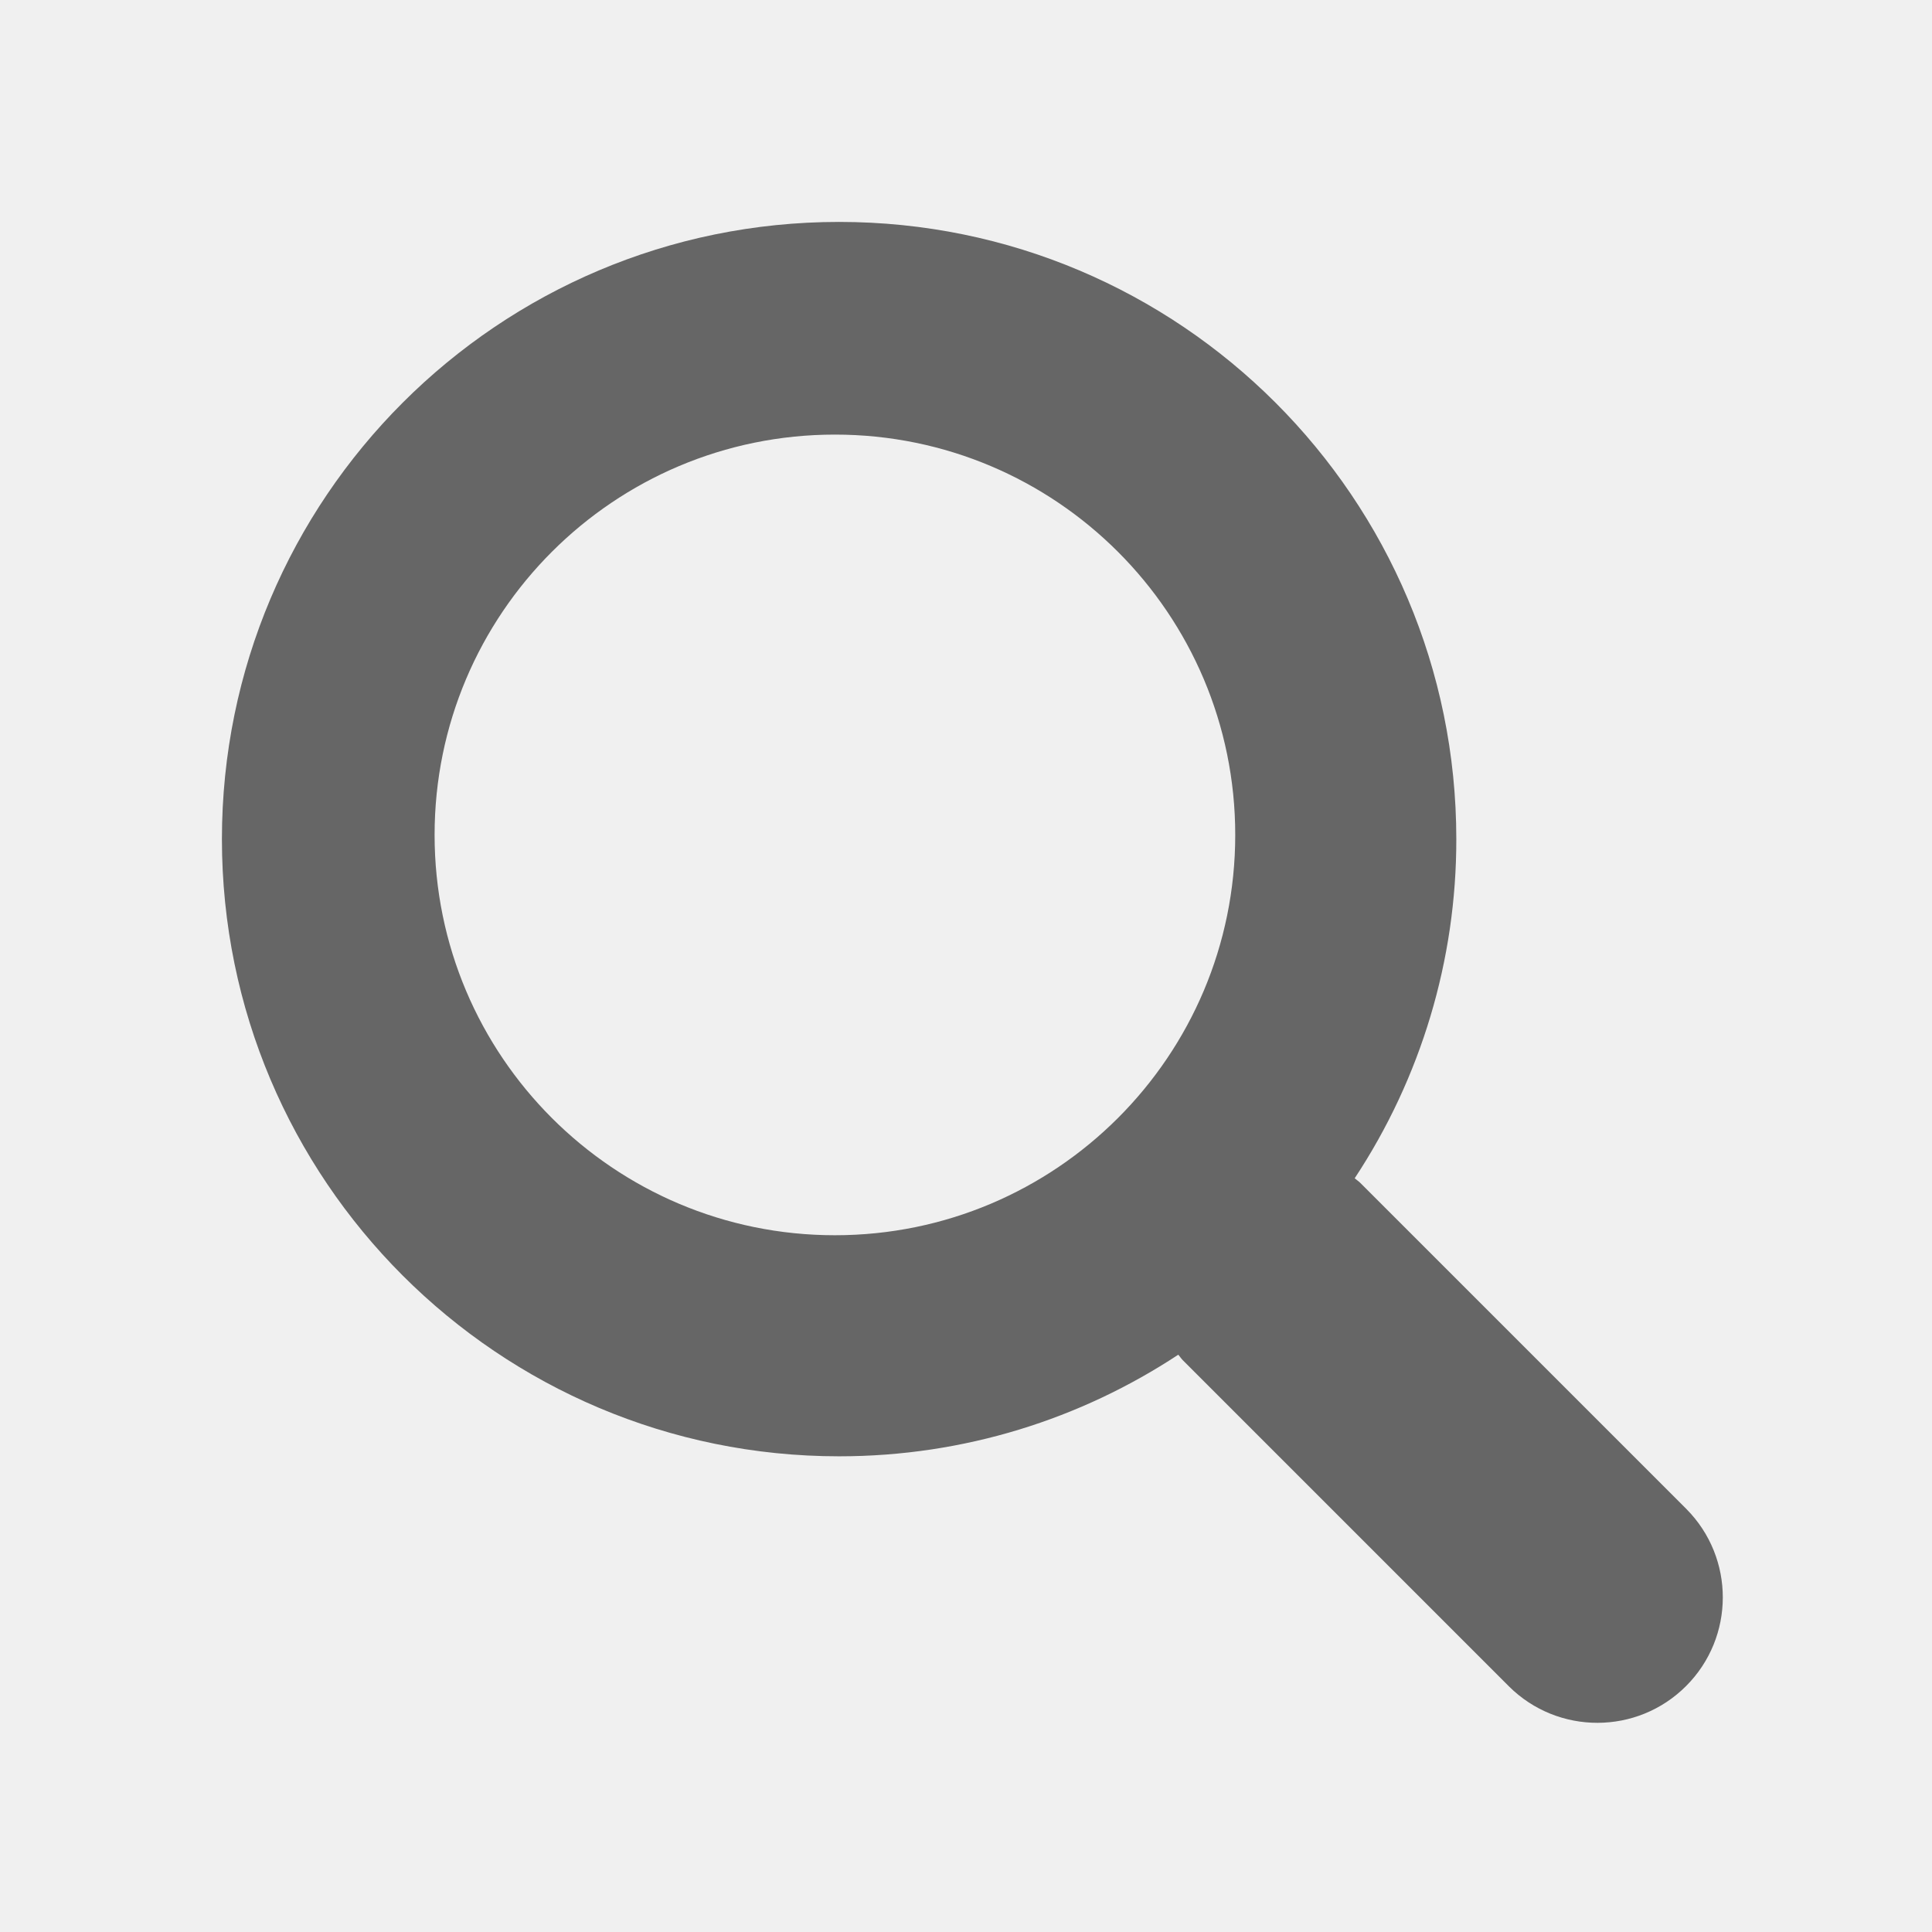
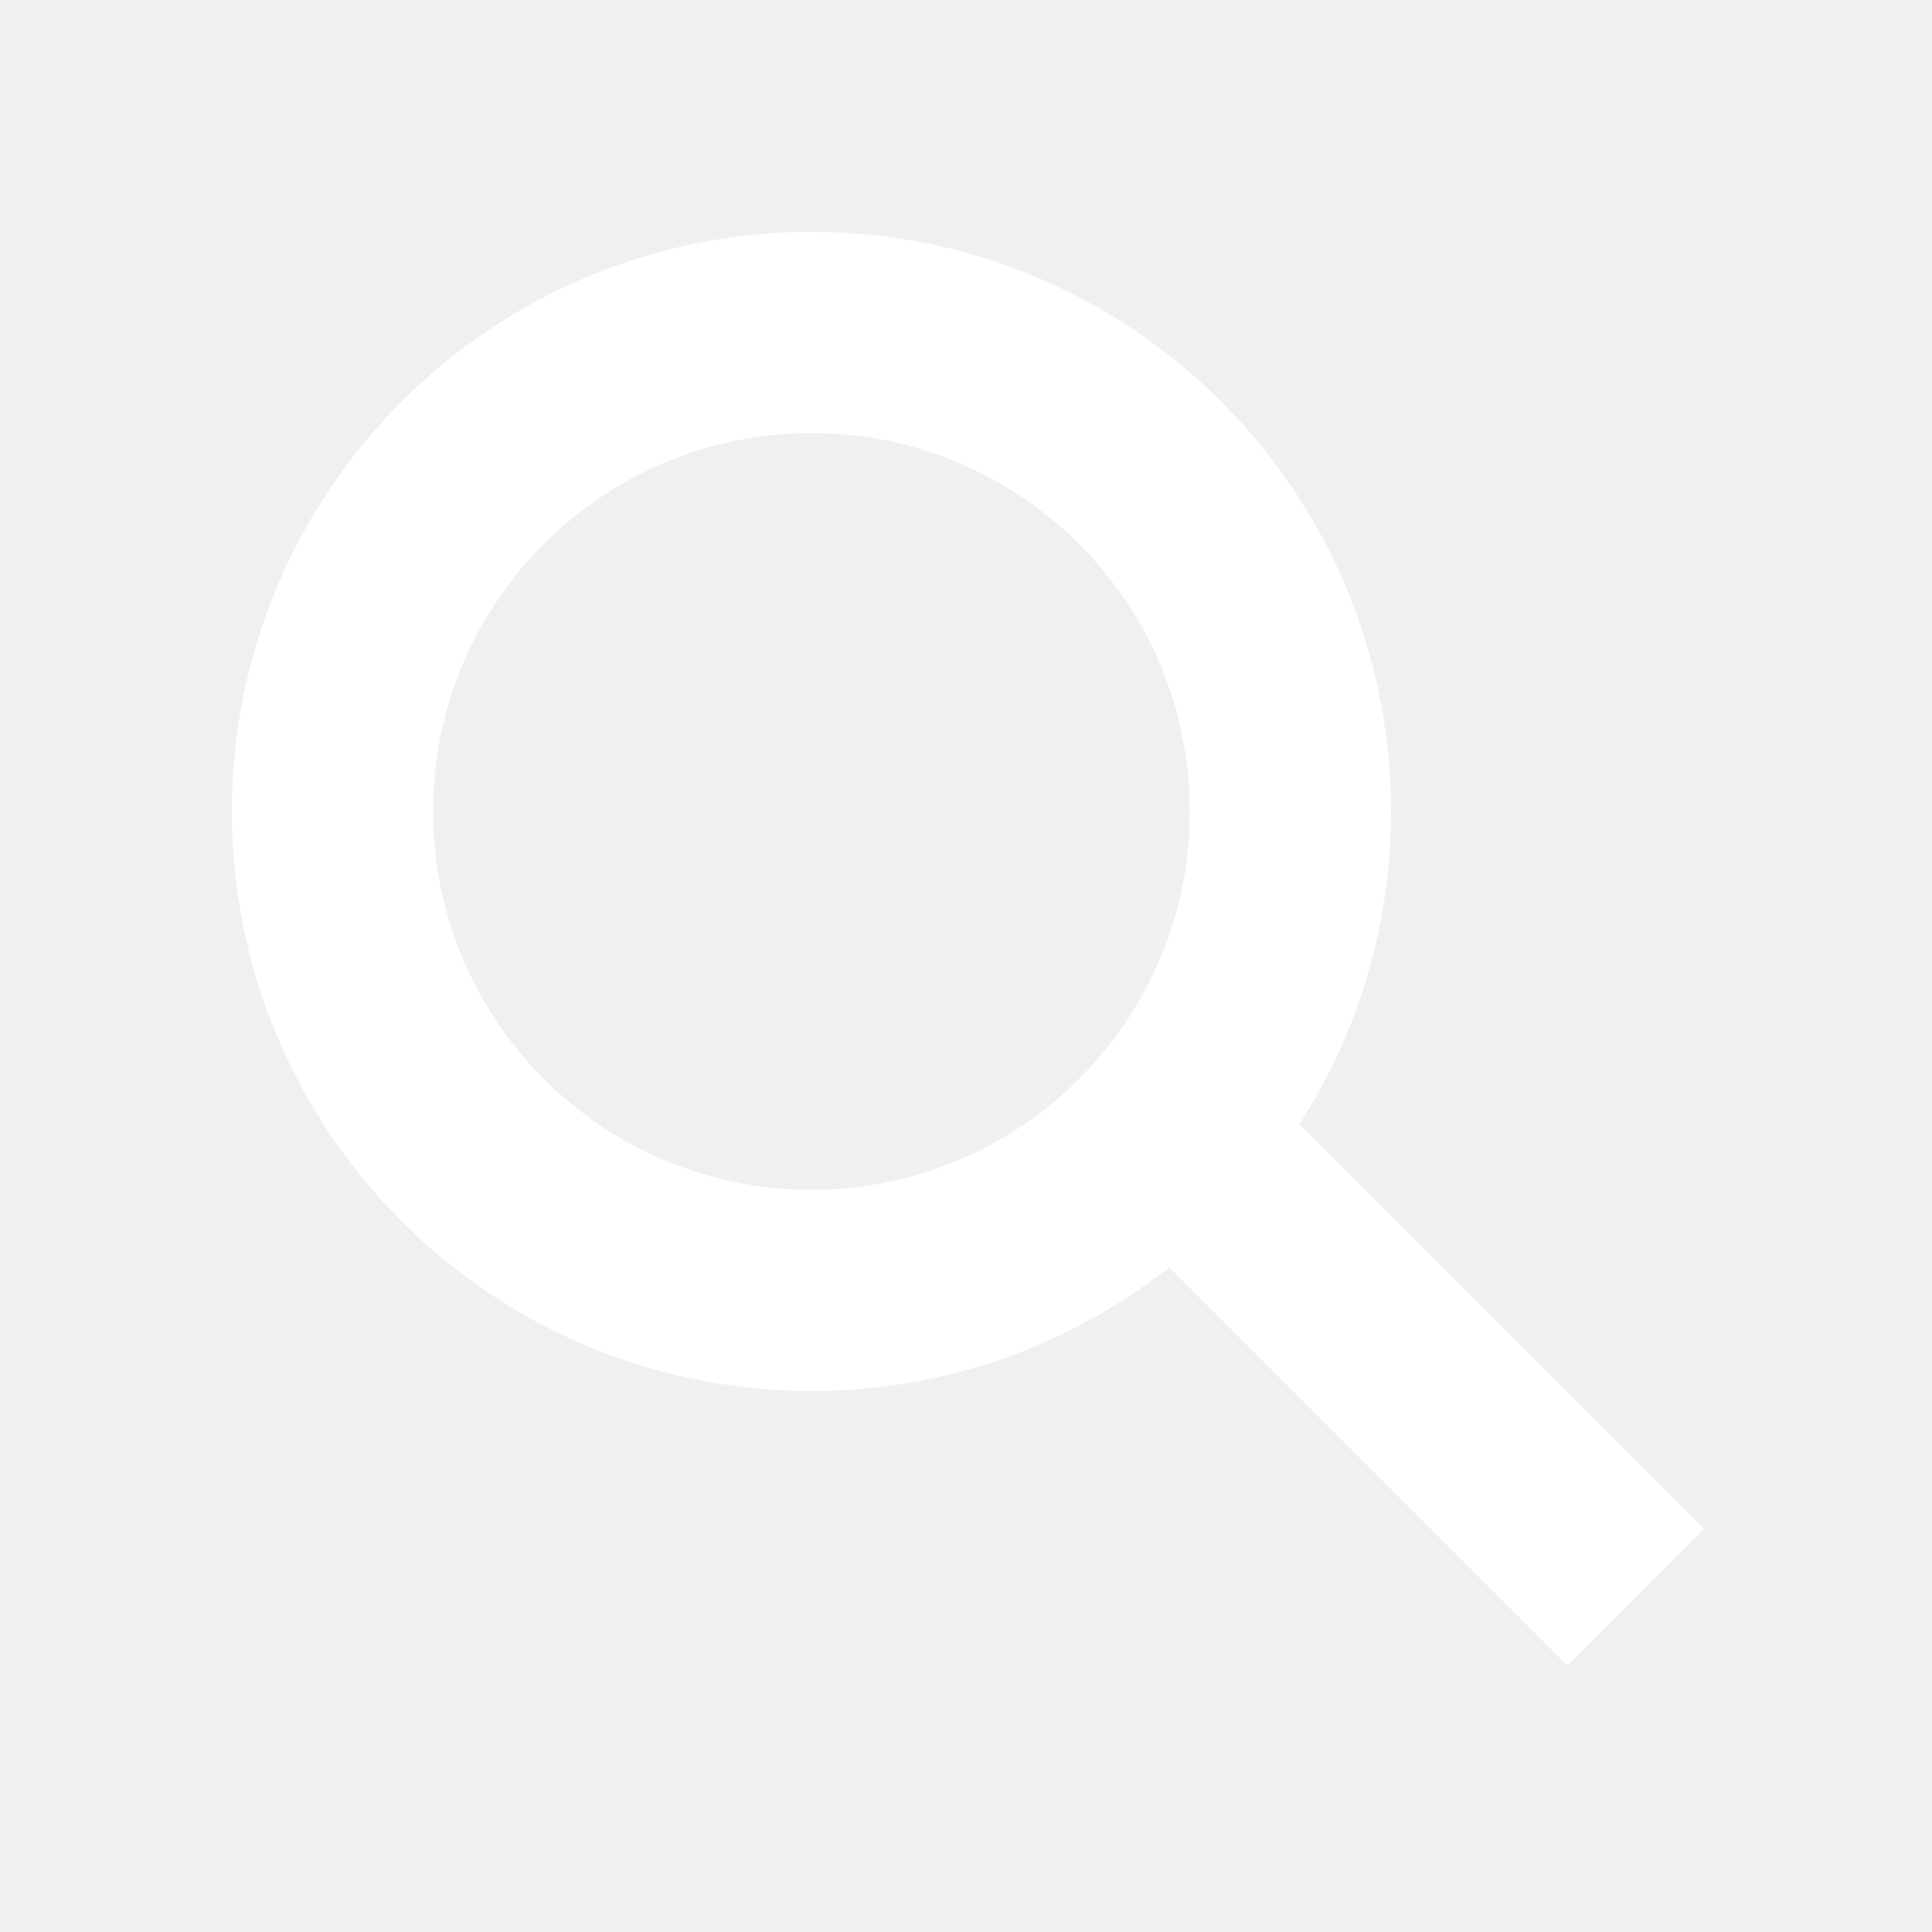
- <svg xmlns="http://www.w3.org/2000/svg" width="148" height="148" viewBox="0 0 148 148">
-   <path fill="#666" fill-rule="nonzero" d="M129.186 115.595l-24.984-24.983c-.132-.133-.288-.225-.427-.35a47.046 47.046 0 0 0 7.785-25.981C111.56 38.168 90.392 17 64.28 17 38.168 17 17 38.168 17 64.28c0 26.112 21.168 47.28 47.28 47.28 9.6 0 18.525-2.869 25.982-7.785.124.138.216.294.349.427l24.983 24.984a9.61 9.61 0 0 0 13.591-13.59zm-65.227-20.97c-16.938 0-30.667-13.73-30.667-30.666 0-16.938 13.73-30.667 30.667-30.667 16.936 0 30.666 13.73 30.666 30.667 0 16.936-13.73 30.666-30.666 30.666z" />
+ <svg xmlns="http://www.w3.org/2000/svg" width="24" height="24" viewBox="0 0 24 24">
+   <g fill="none" fill-rule="evenodd">
+     <path d="M0 0h24v24H0z" />
+     <circle cx="10.08" cy="10.08" r="5.95" stroke="#FFF" stroke-width="2.5" />
+     <path fill="#FFF" d="M14.04 15.258l1.697-1.697 5.43 5.43-1.696 1.697z" />
+   </g>
</svg>
